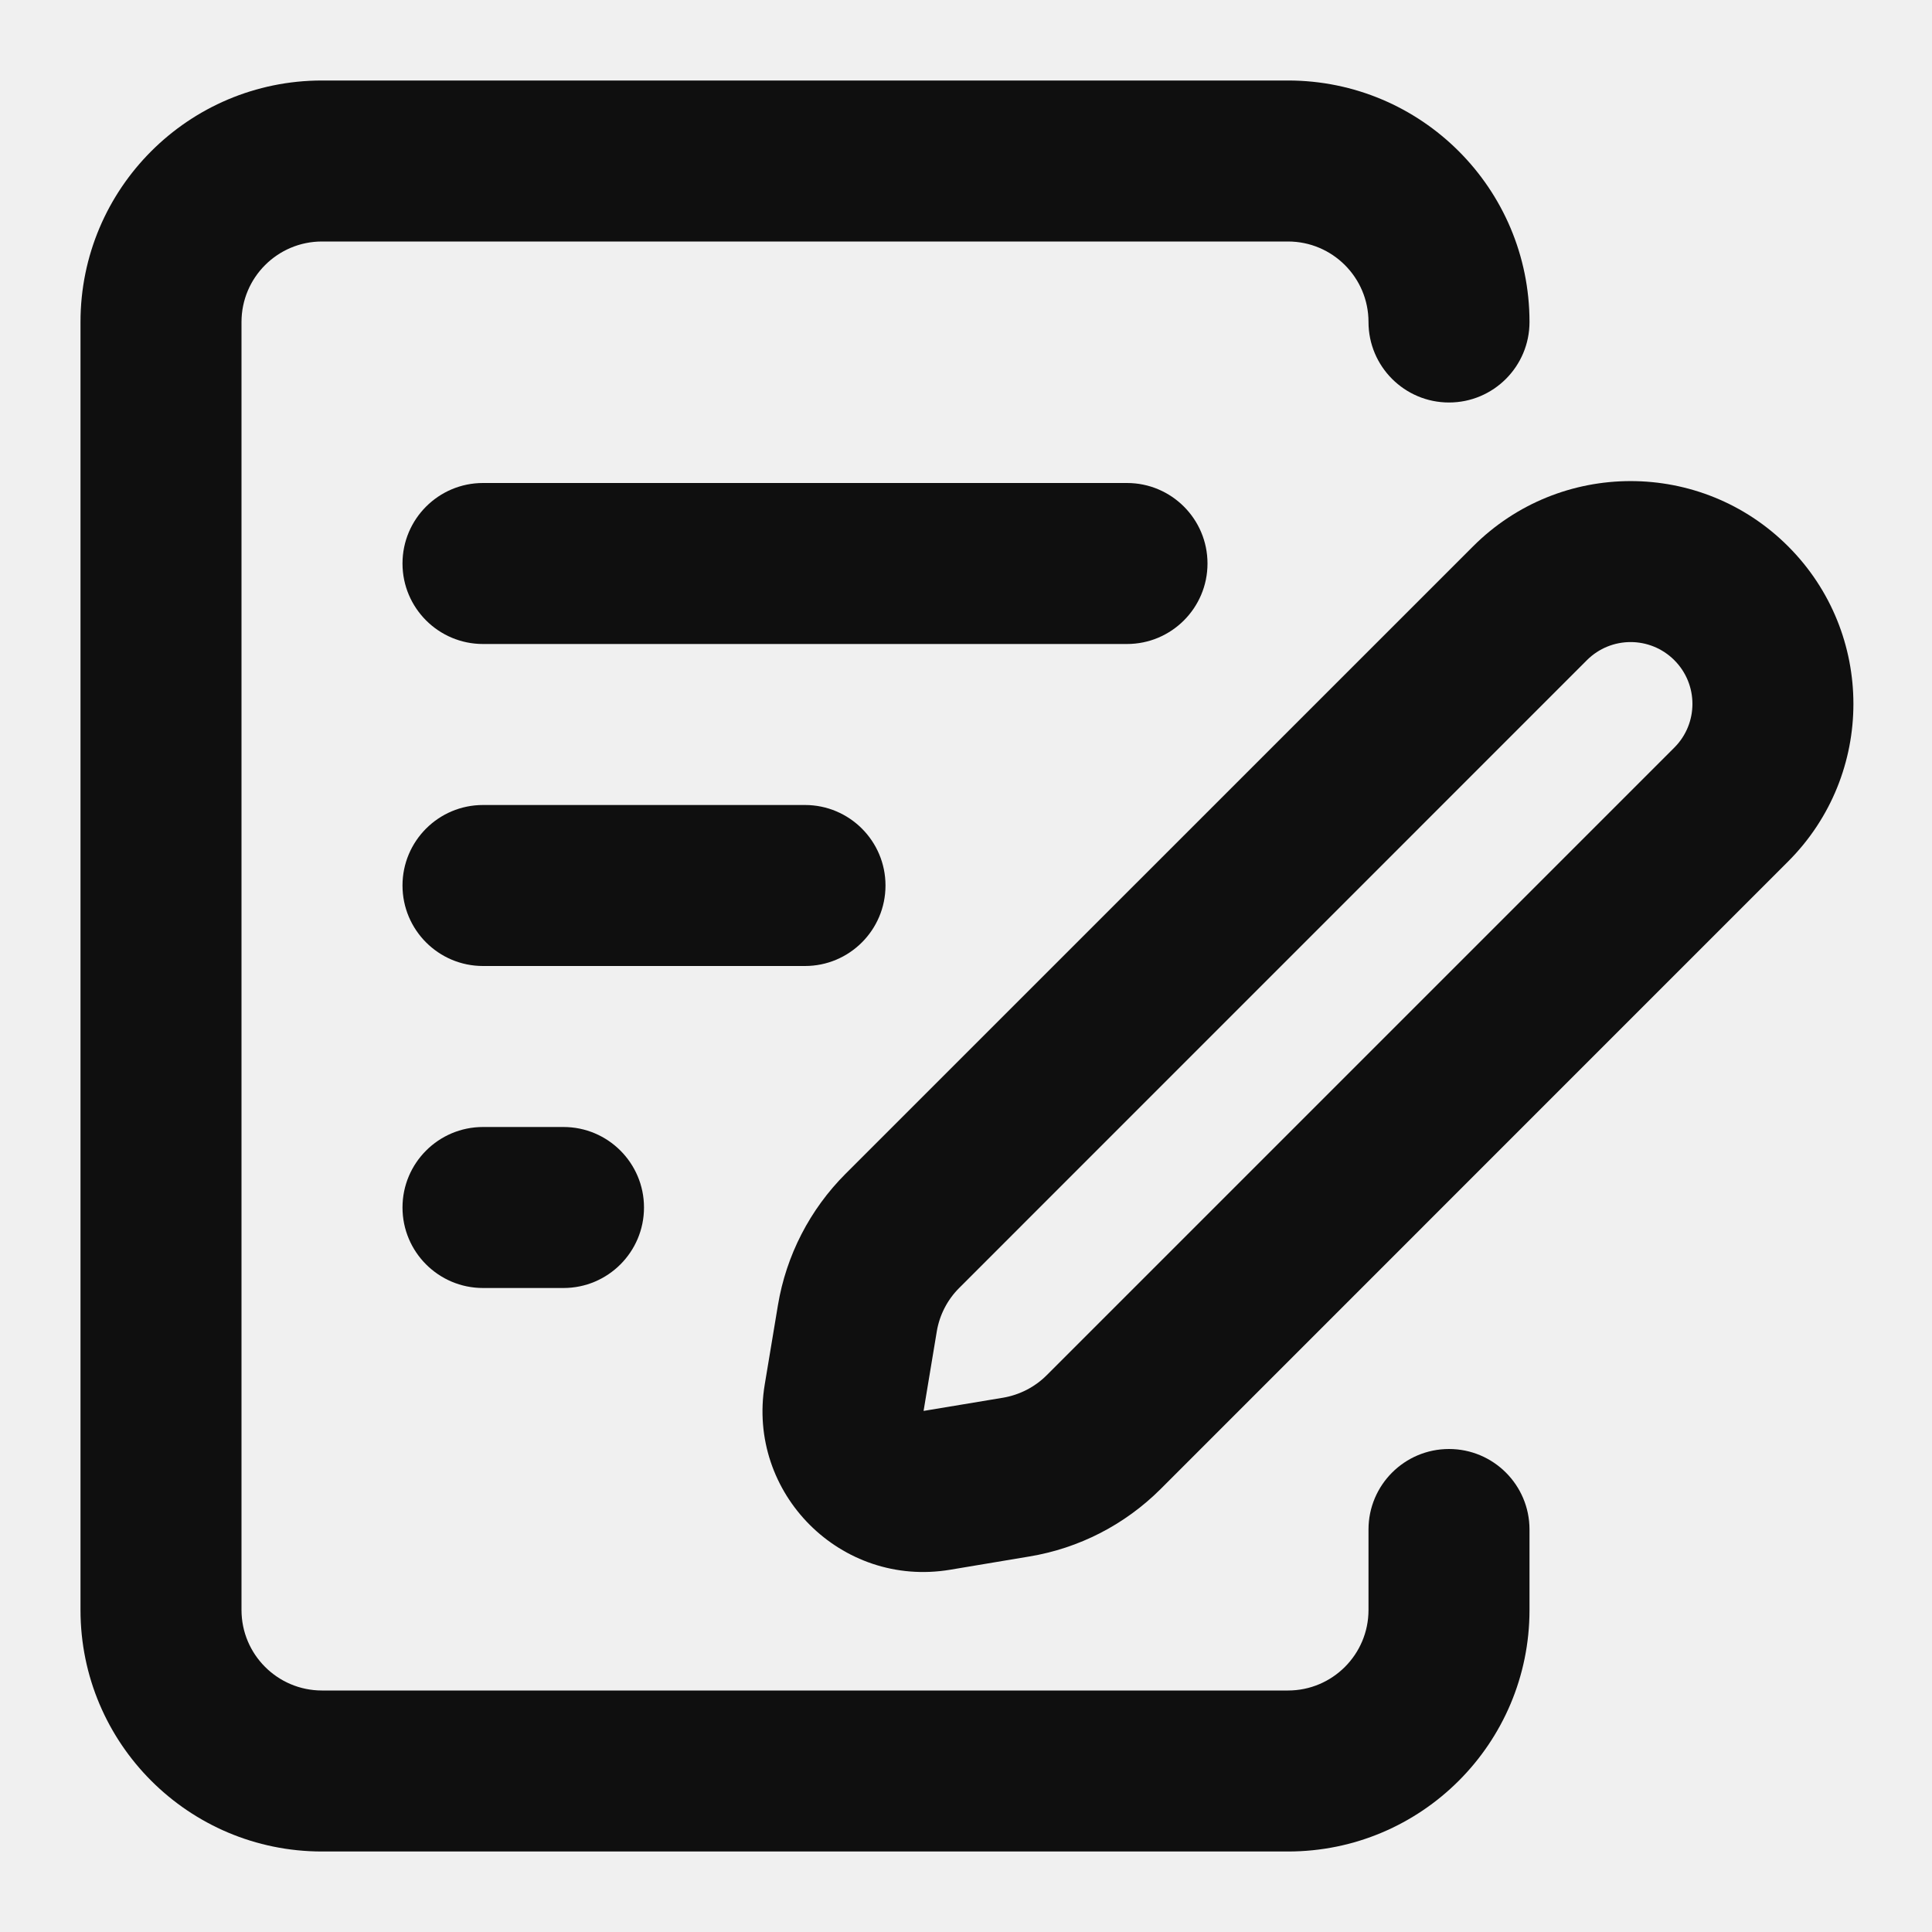
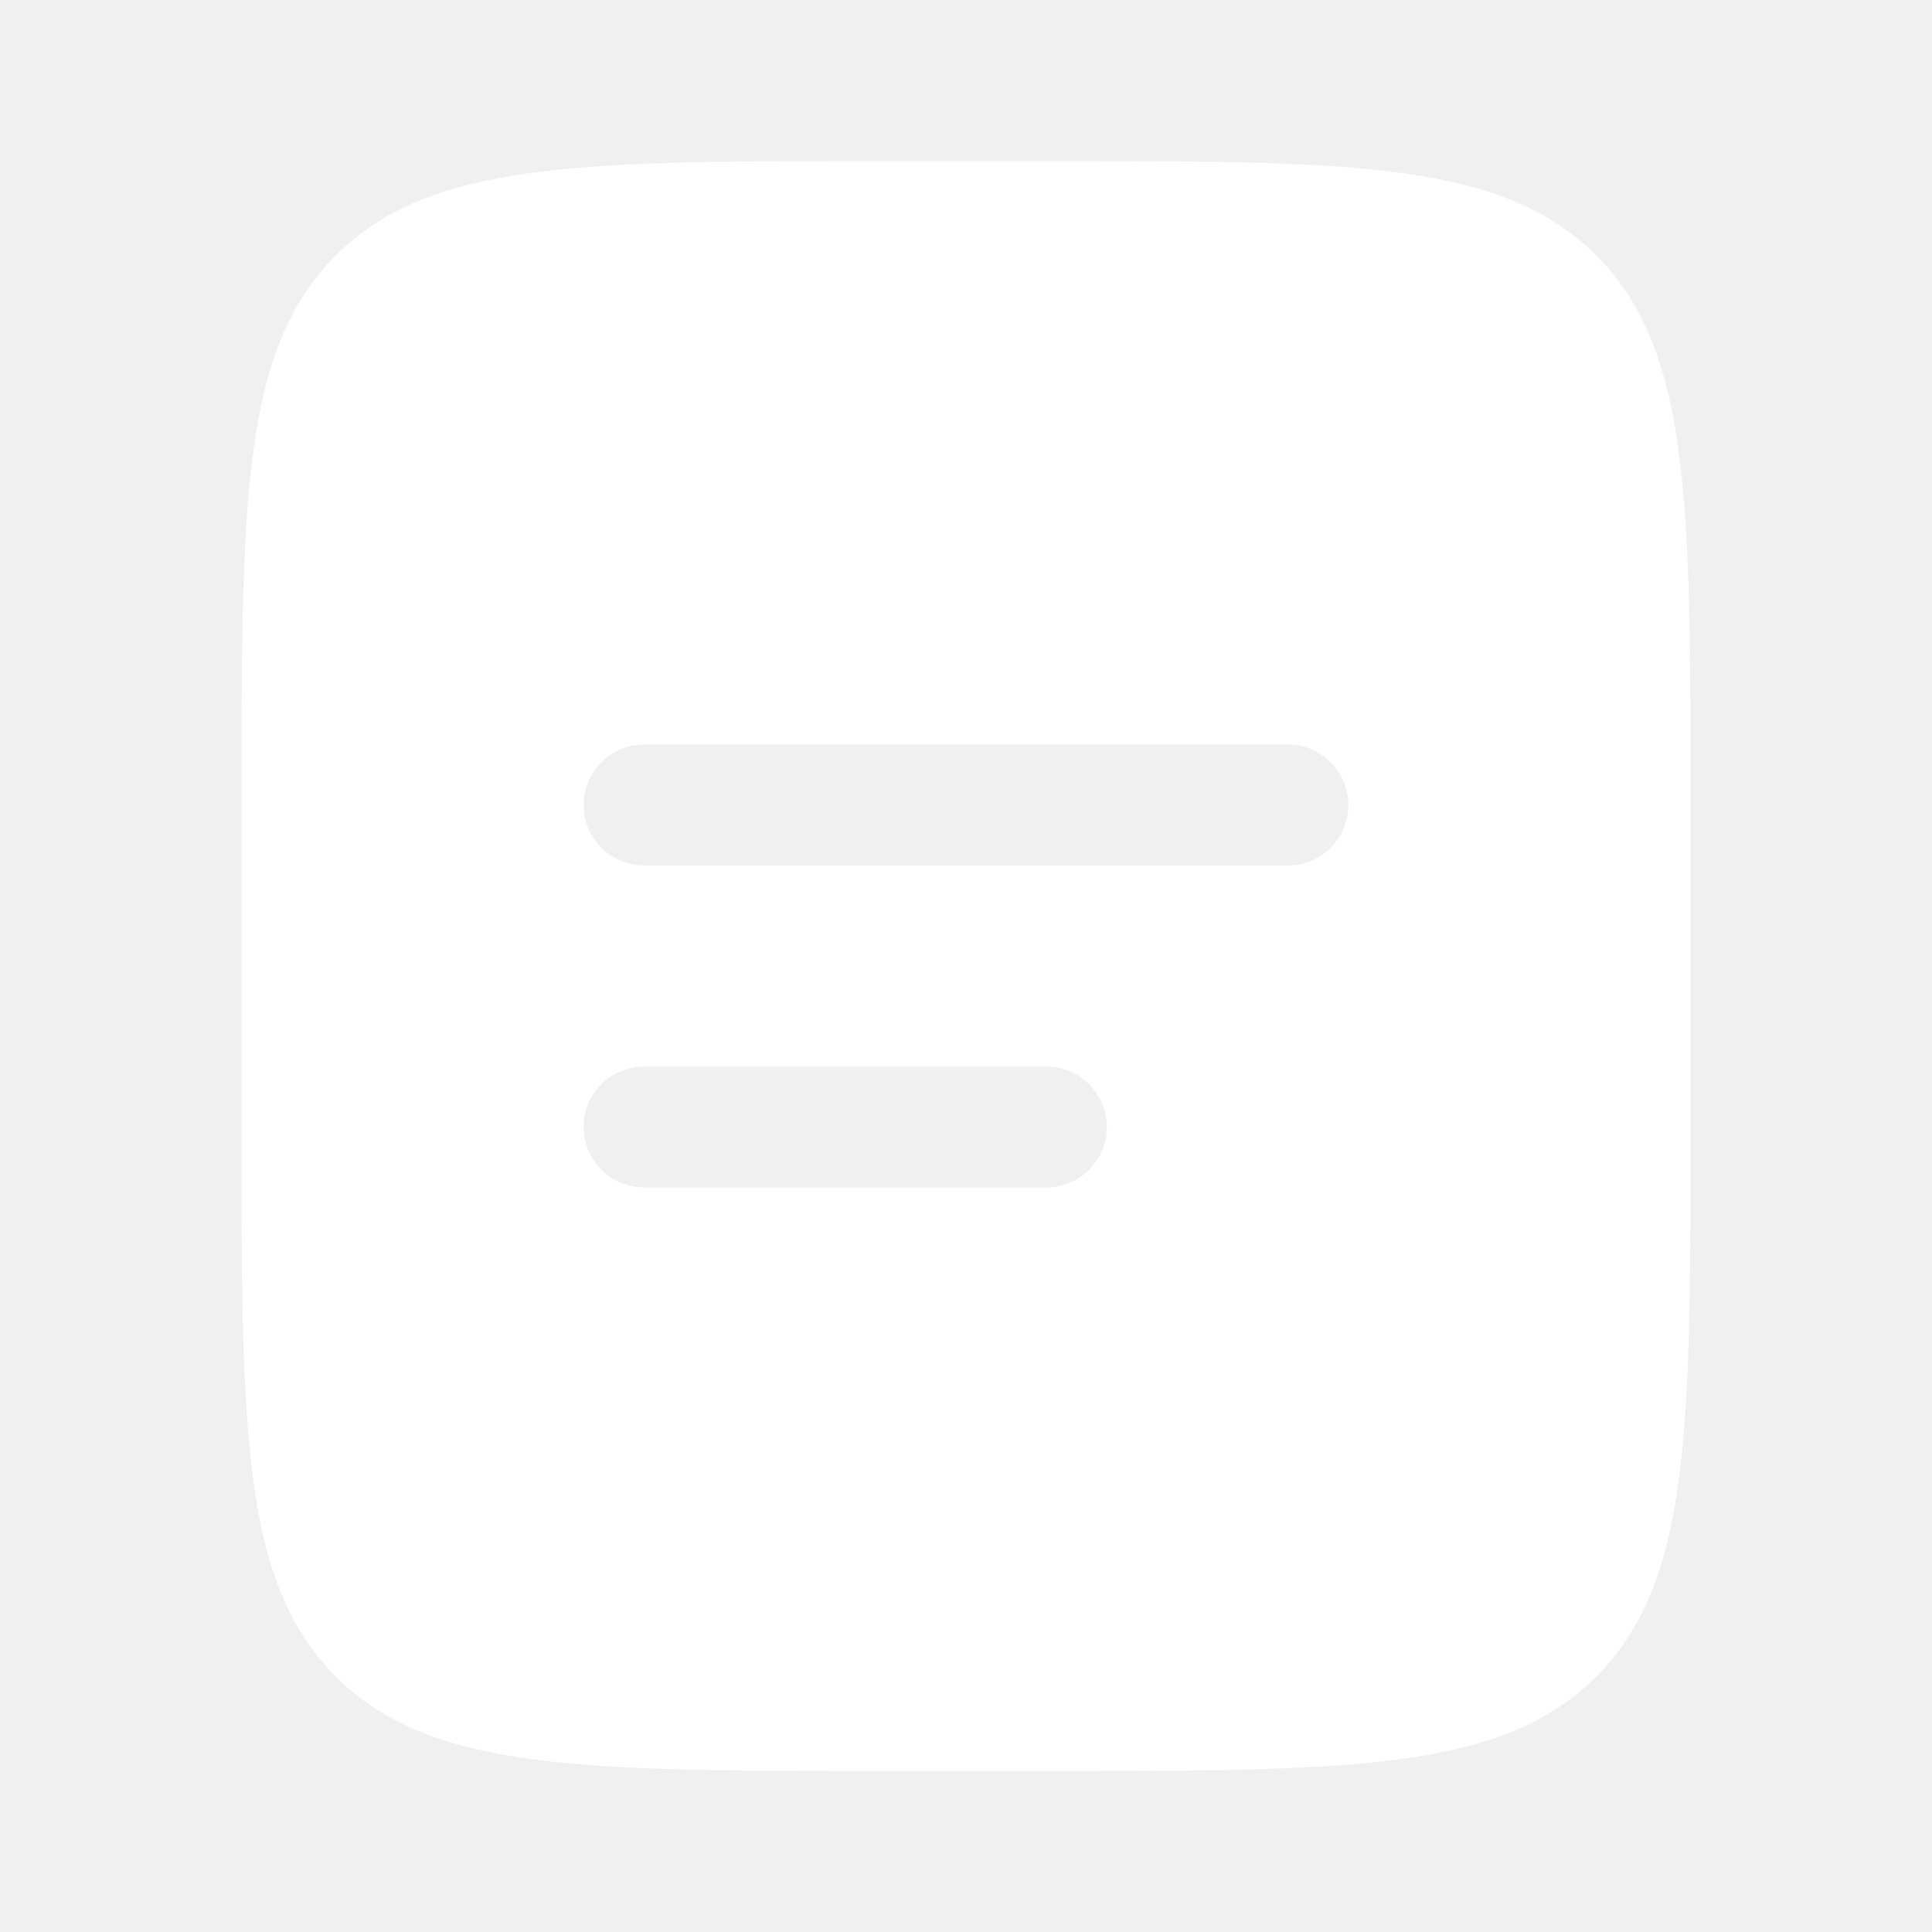
<svg xmlns="http://www.w3.org/2000/svg" width="800px" height="800px" viewBox="0 0 24 24" fill="none">
-   <path d="M16 1C17.657 1 19 2.343 19 4C19 4.552 18.552 5 18 5C17.448 5 17 4.552 17 4C17 3.448 16.552 3 16 3H4C3.448 3 3 3.448 3 4V20C3 20.552 3.448 21 4 21H16C16.552 21 17 20.552 17 20V19C17 18.448 17.448 18 18 18C18.552 18 19 18.448 19 19V20C19 21.657 17.657 23 16 23H4C2.343 23 1 21.657 1 20V4C1 2.343 2.343 1 4 1H16Z" fill="#0F0F0F" />
-   <path fill-rule="evenodd" clip-rule="evenodd" d="M20.799 8.201C20.499 7.901 20.013 7.901 19.713 8.201L11.917 15.998C11.769 16.145 11.671 16.335 11.637 16.54L11.473 17.527L12.46 17.363C12.665 17.328 12.855 17.231 13.002 17.084L20.799 9.287C21.099 8.987 21.099 8.501 20.799 8.201ZM18.299 6.787C19.38 5.706 21.133 5.706 22.213 6.787C23.294 7.868 23.294 9.62 22.213 10.701L14.417 18.498C13.974 18.94 13.405 19.233 12.788 19.335L11.802 19.5C10.448 19.726 9.274 18.552 9.5 17.198L9.664 16.212C9.767 15.595 10.06 15.026 10.502 14.583L18.299 6.787Z" fill="#0F0F0F" />
-   <path d="M5 7C5 6.448 5.448 6 6 6H14C14.552 6 15 6.448 15 7C15 7.552 14.552 8 14 8H6C5.448 8 5 7.552 5 7Z" fill="#0F0F0F" />
-   <path d="M5 11C5 10.448 5.448 10 6 10H10C10.552 10 11 10.448 11 11C11 11.552 10.552 12 10 12H6C5.448 12 5 11.552 5 11Z" fill="#0F0F0F" />
-   <path d="M5 15C5 14.448 5.448 14 6 14H7C7.552 14 8 14.448 8 15C8 15.552 7.552 16 7 16H6C5.448 16 5 15.552 5 15Z" fill="#0F0F0F" />
+   <g id="SVGRepo_bgCarrier" stroke-width="0" />
+   <g id="SVGRepo_tracerCarrier" stroke-linecap="round" stroke-linejoin="round" />
+   <g id="SVGRepo_iconCarrier">
+     <path fill-rule="evenodd" clip-rule="evenodd" d="M4.172 3.172C3 4.343 3 6.229 3 10V14C3 17.771 3 19.657 4.172 20.828C5.343 22 7.229 22 11 22H13C16.771 22 18.657 22 19.828 20.828C21 19.657 21 17.771 21 14V10C21 6.229 21 4.343 19.828 3.172C18.657 2 16.771 2 13 2H11C7.229 2 5.343 2 4.172 3.172ZM8 9.25C7.586 9.25 7.25 9.586 7.25 10C7.25 10.414 7.586 10.75 8 10.75H16C16.414 10.75 16.75 10.414 16.75 10C16.75 9.586 16.414 9.25 16 9.25H8ZM8 13.25C7.586 13.25 7.25 13.586 7.25 14C7.25 14.414 7.586 14.75 8 14.75H13C13.414 14.75 13.75 14.414 13.75 14C13.75 13.586 13.414 13.25 13 13.25H8Z" fill="#FFF" />
+   </g>
</svg>
